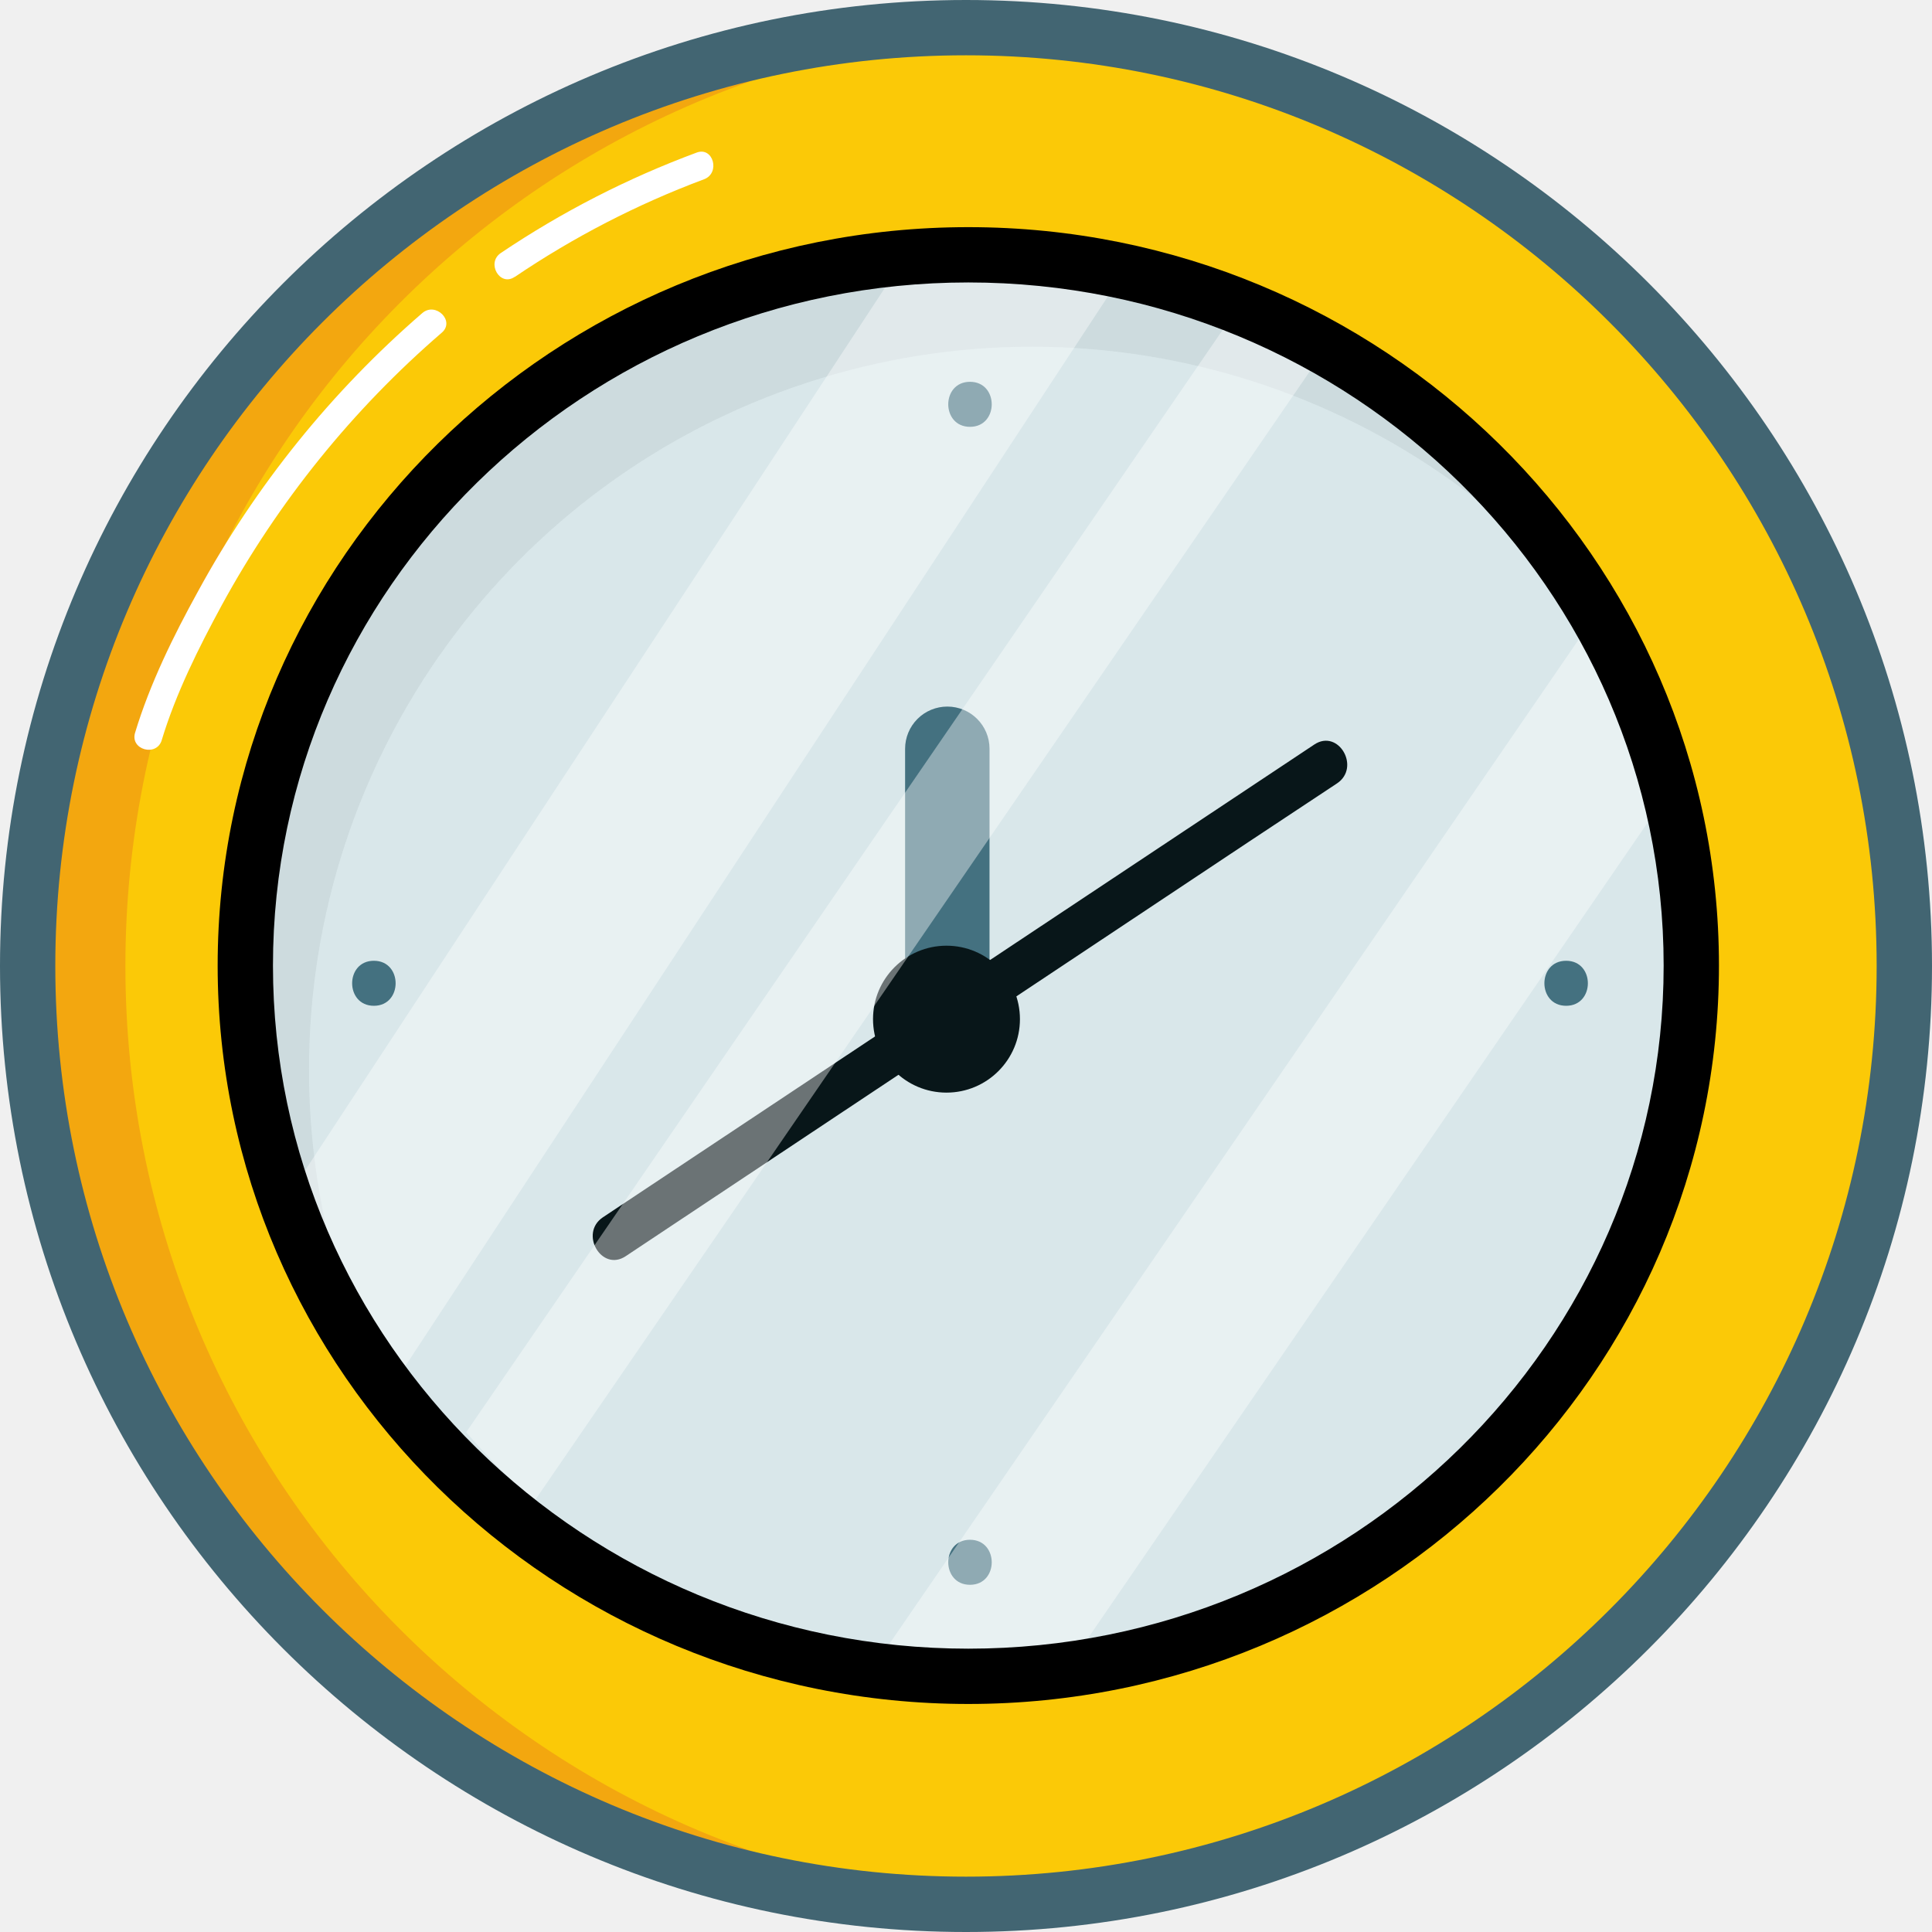
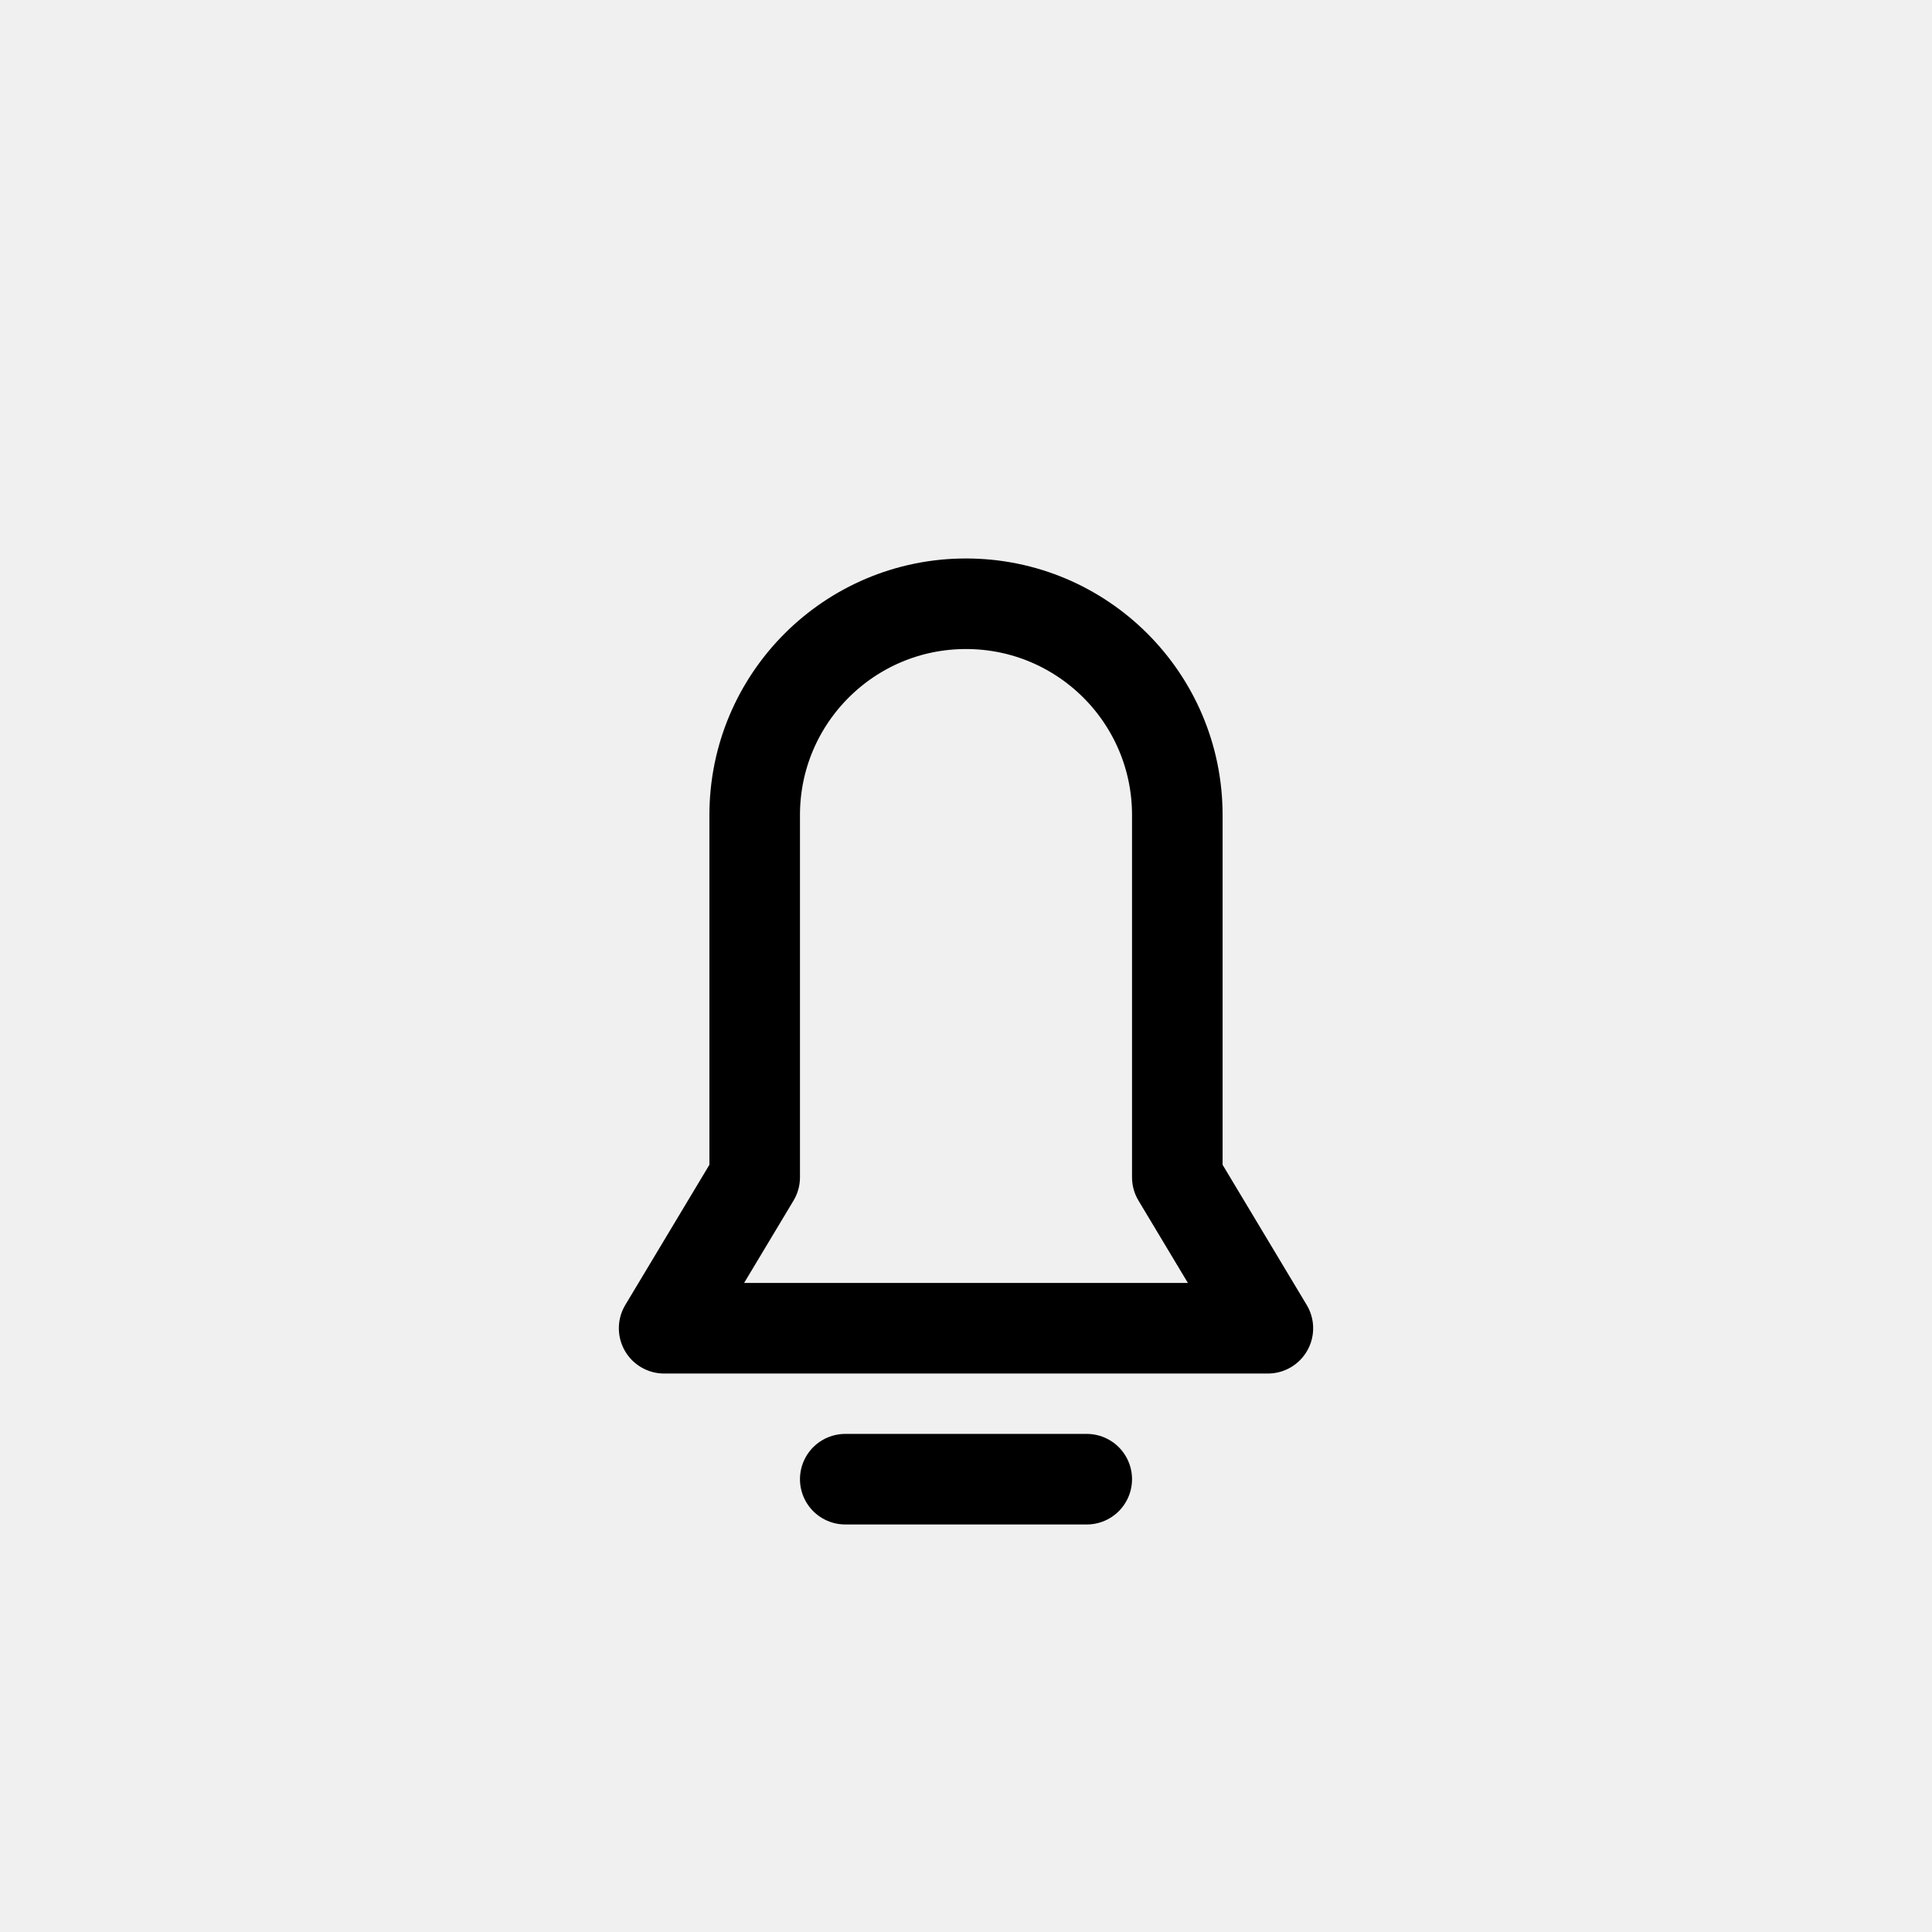
- <svg xmlns="http://www.w3.org/2000/svg" viewBox="0 0 419.23 419.23">
-   <defs>
-     <style>.svg-bell-cls-1{fill:#fbc907;}.svg-bell-cls-2{fill:#f3a70f;}.svg-bell-cls-3{fill:#426572;}.svg-bell-cls-4,.svg-bell-cls-9{fill:#fff;}.svg-bell-cls-5{fill:#e8e8e8;}.svg-bell-cls-6{fill:#dadada;}.svg-bell-cls-7{opacity:0.1;}.svg-bell-cls-8{fill:#55e0ff;}.svg-bell-cls-9{opacity:0.4;}</style>
-   </defs>
-   <g id="Layer_2" data-name="Layer 2">
-     <g id="Layer_1-2" data-name="Layer 1">
-       <circle class="svg-bell-cls-1" cx="210.66" cy="209.62" r="203.61" />
-       <path class="svg-bell-cls-2" d="M27.21,209.62A203.61,203.61,0,0,1,220.72,6.26q-5-.25-10.08-.25C98.19,4.86,6.11,95.09,5,207.54S94.05,412.07,206.5,413.21q2.07,0,4.13,0,5.06,0,10.08-.25A203.61,203.61,0,0,1,27.21,209.62Z" />
-       <path class="svg-bell-cls-3" d="M209.61,419.23C94,419.23,0,325.19,0,209.61S94,0,209.61,0,419.23,94,419.23,209.61,325.19,419.23,209.61,419.23Zm0-407.23C100.65,12,12,100.65,12,209.61s88.65,197.61,197.61,197.61,197.61-88.65,197.61-197.61S318.58,12,209.61,12Z" />
-       <path class="svg-bell-cls-4" d="M111.69,60.1a195,195,0,0,1,41.08-21.2c3.59-1.34,2-7.14-1.6-5.79a201.47,201.47,0,0,0-42.51,21.8c-3.18,2.15-.18,7.35,3,5.18Z" />
-       <path class="svg-bell-cls-4" d="M35.09,160.61c3.09-10.2,8-20,13.05-29.32A212.37,212.37,0,0,1,95.87,72.18c2.93-2.52-1.33-6.75-4.24-4.24A217.08,217.08,0,0,0,43,128.26C37.63,138,32.54,148.34,29.31,159c-1.12,3.7,4.67,5.29,5.79,1.6Z" />
-       <circle class="svg-bell-cls-5" cx="211.45" cy="212.12" r="156.89" />
-       <path class="svg-bell-cls-6" d="M67.05,232.07a156.89,156.89,0,0,1,283.33-92.82A156.91,156.91,0,1,0,85,304.92,156.19,156.19,0,0,1,67.05,232.07Z" />
-       <path class="svg-bell-cls-5" d="M211.32,152.25h0a9.16,9.16,0,0,1,9.16,9.16V210.5a9.16,9.16,0,0,1-9.16,9.16h0a9.16,9.16,0,0,1-9.16-9.16V161.41A9.16,9.16,0,0,1,211.32,152.25Z" />
-       <circle class="svg-bell-cls-5" cx="211.14" cy="221.32" r="15.94" />
-       <path class="svg-bell-cls-3" d="M210.48,92.62c6.29,0,6.29-9.77,0-9.77S204.19,92.62,210.48,92.62Z" />
-       <path class="svg-bell-cls-3" d="M210.48,343.89c6.29,0,6.29-9.77,0-9.77S204.19,343.89,210.48,343.89Z" />
-       <path class="svg-bell-cls-3" d="M339.84,218.25c6.29,0,6.29-9.77,0-9.77S333.55,218.25,339.84,218.25Z" />
-       <path class="svg-bell-cls-3" d="M81.13,218.25c6.29,0,6.29-9.77,0-9.77S74.84,218.25,81.13,218.25Z" />
-       <path class="svg-bell-cls-3" d="M205.56,153.32h0a9.16,9.16,0,0,1,9.16,9.16v49.09a9.16,9.16,0,0,1-9.16,9.16h0a9.16,9.16,0,0,1-9.16-9.16V162.49A9.16,9.16,0,0,1,205.56,153.32Z" />
-       <circle class="cls-3" cx="205.38" cy="221.15" r="15.94" />
-       <path class="cls-3" d="M135.78,272.58l135.16-89.89L290.11,170c5.22-3.46.33-11.94-4.92-8.44L150,251.4l-19.17,12.74C125.64,267.6,130.52,276.08,135.78,272.58Z" />
-       <g class="svg-bell-cls-7">
-         <ellipse class="svg-bell-cls-8" cx="210.2" cy="211.21" rx="156.89" ry="154.23" />
-       </g>
-       <path class="svg-bell-cls-9" d="M243.13,60.17,84.37,301.88a162.18,162.18,0,0,1-18.58-47.29L193.5,60.21a153.88,153.88,0,0,1,49.67,0Z" />
-       <path class="svg-bell-cls-9" d="M289.69,72.6,115.93,325.78a155.09,155.09,0,0,1-14.77-15L270,64.76A155.38,155.38,0,0,1,289.69,72.6Z" />
-       <path class="svg-bell-cls-9" d="M362.16,171.75h0L232.51,360.68h0a160.93,160.93,0,0,1-42.54.43L346.63,132.84A151.63,151.63,0,0,1,362.16,171.75Z" />
-       <path class="cls-3" d="M210.12,369.75c-89.82,0-162.89-71.88-162.89-160.23S120.31,49.29,210.12,49.29,373,121.17,373,209.52,299.94,369.75,210.12,369.75Zm0-308.46c-83.2,0-150.89,66.5-150.89,148.23s67.69,148.23,150.89,148.23S361,291.25,361,209.52,293.32,61.29,210.12,61.29Z" />
-     </g>
-   </g>
+ <svg xmlns="http://www.w3.org/2000/svg" viewBox="0 0 64 64" fill="none" stroke="currentColor" stroke-width="3" stroke-linecap="round" stroke-linejoin="round">
+   <path d="M22 44h20l-3-5V27a7 7 0 0 0-14 0v12z" />
+   <path d="M28 49h8" />
</svg>
